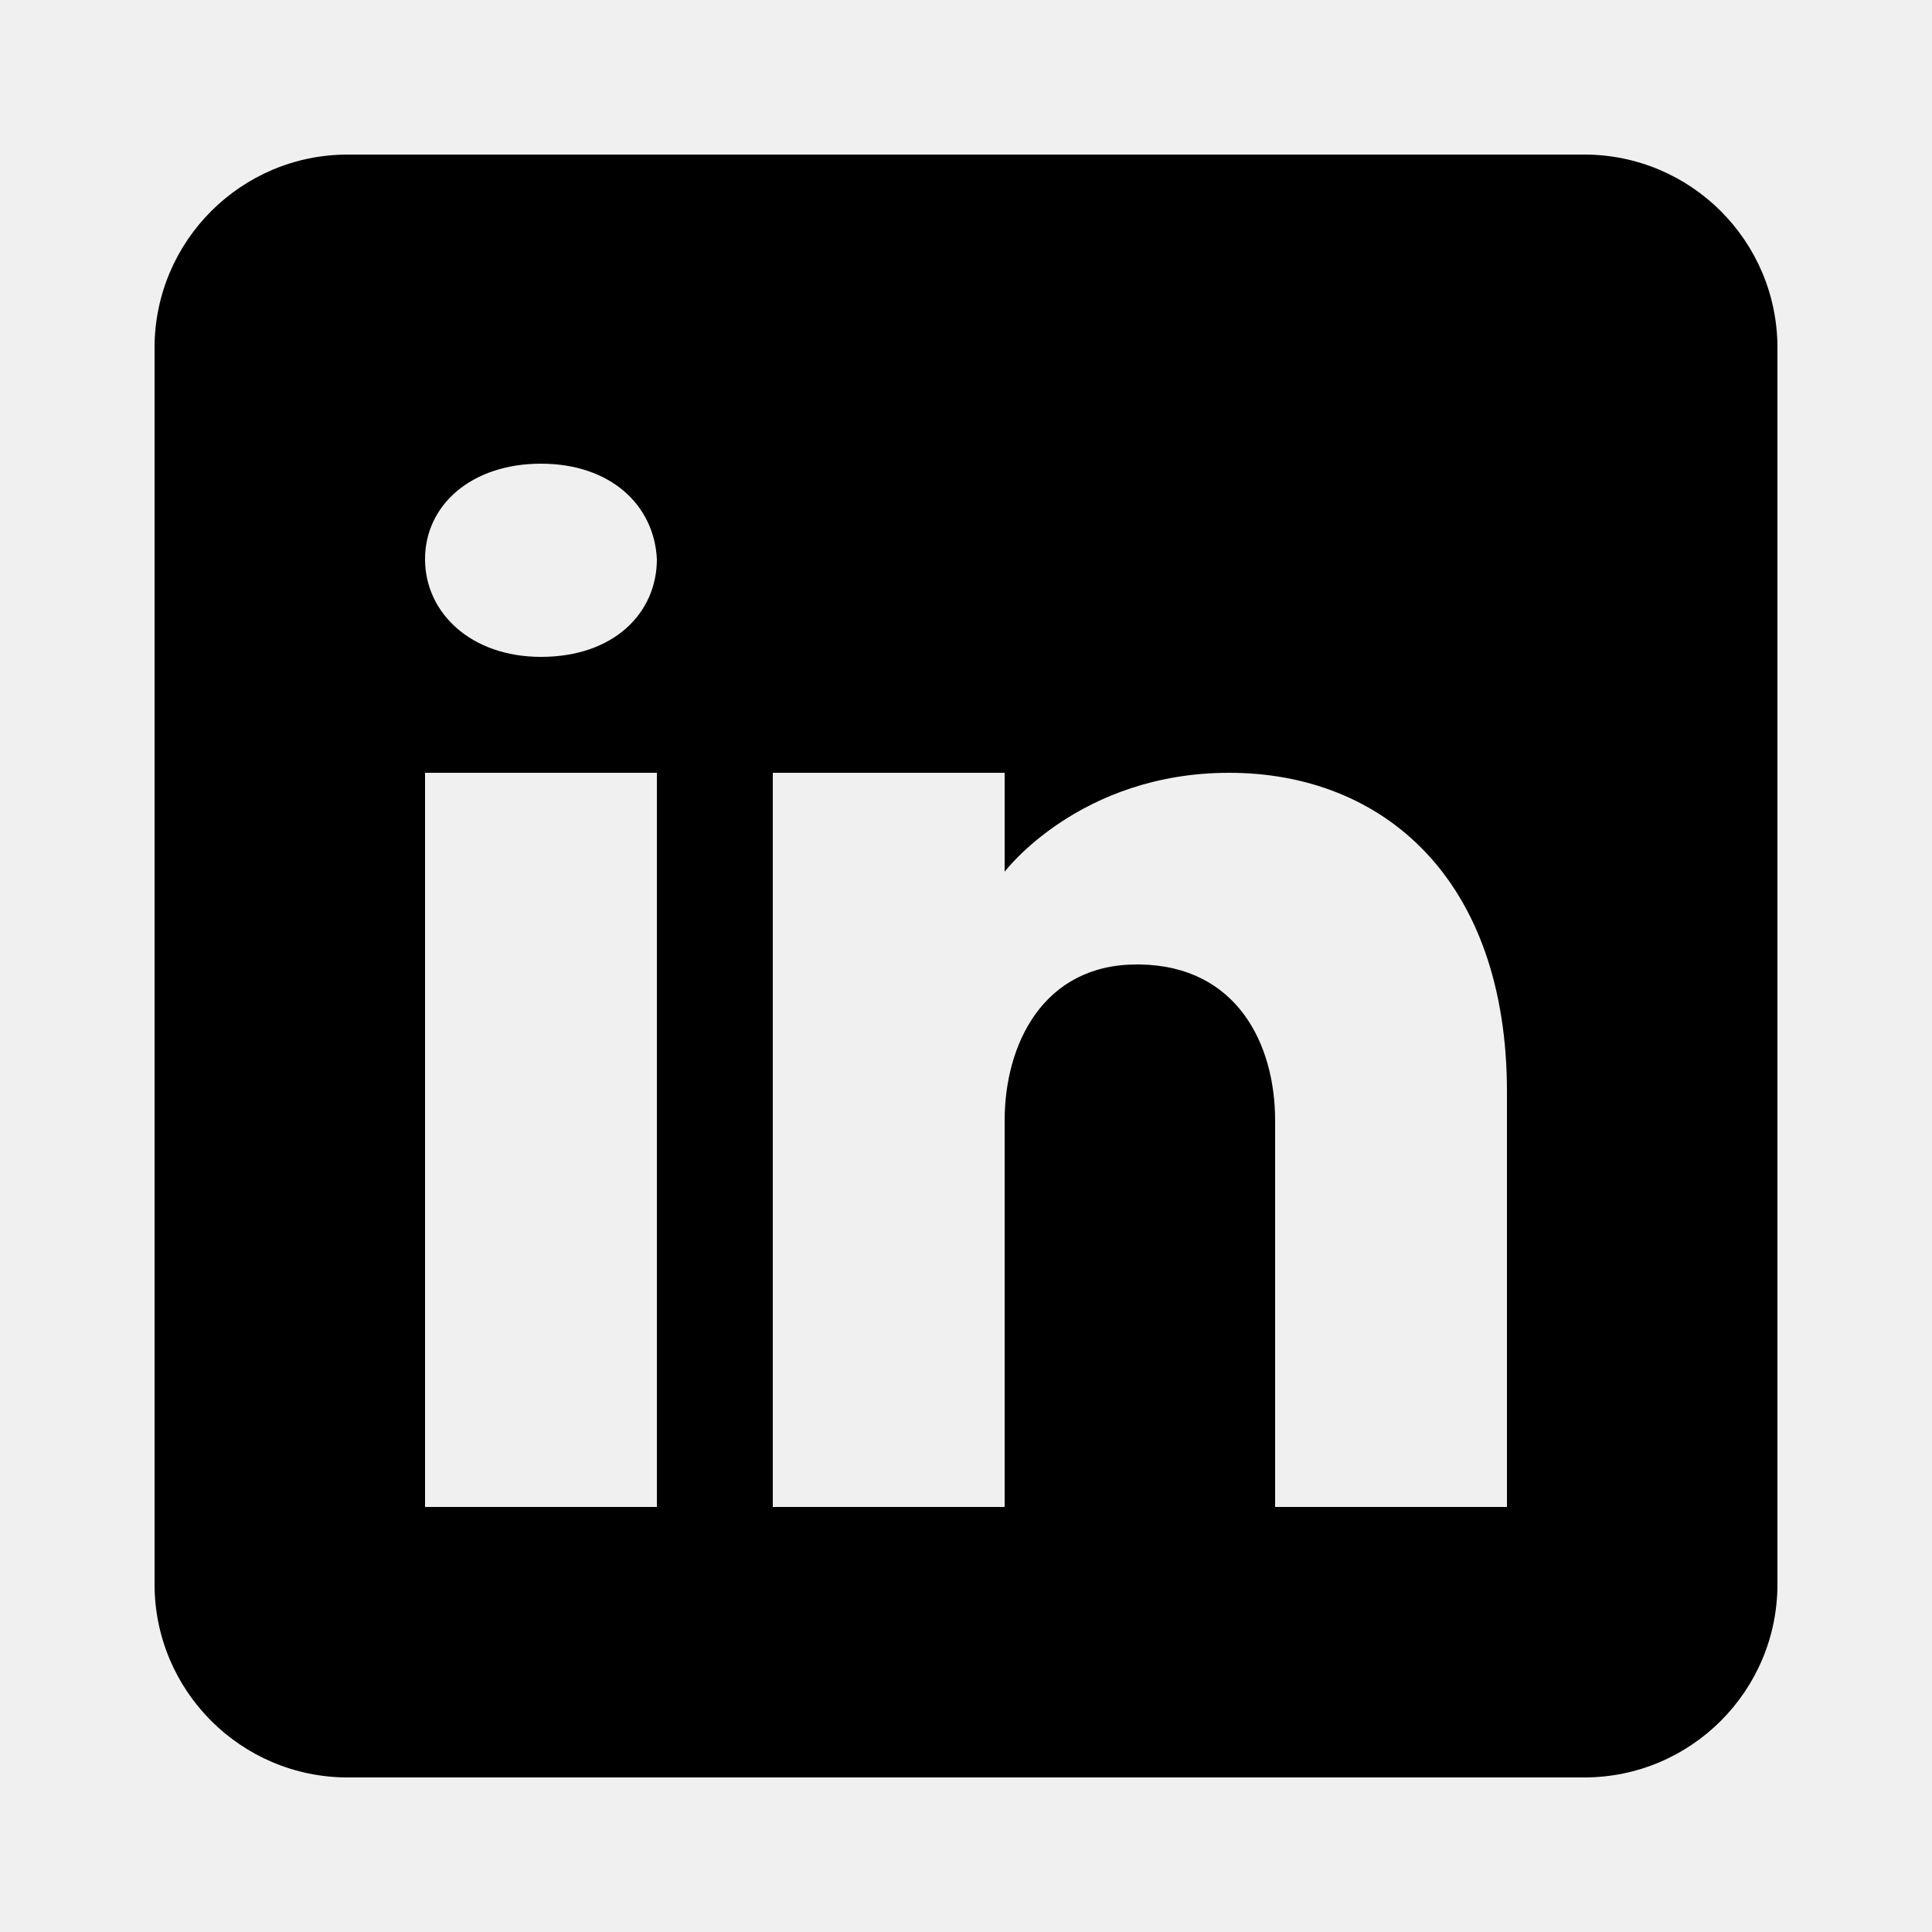
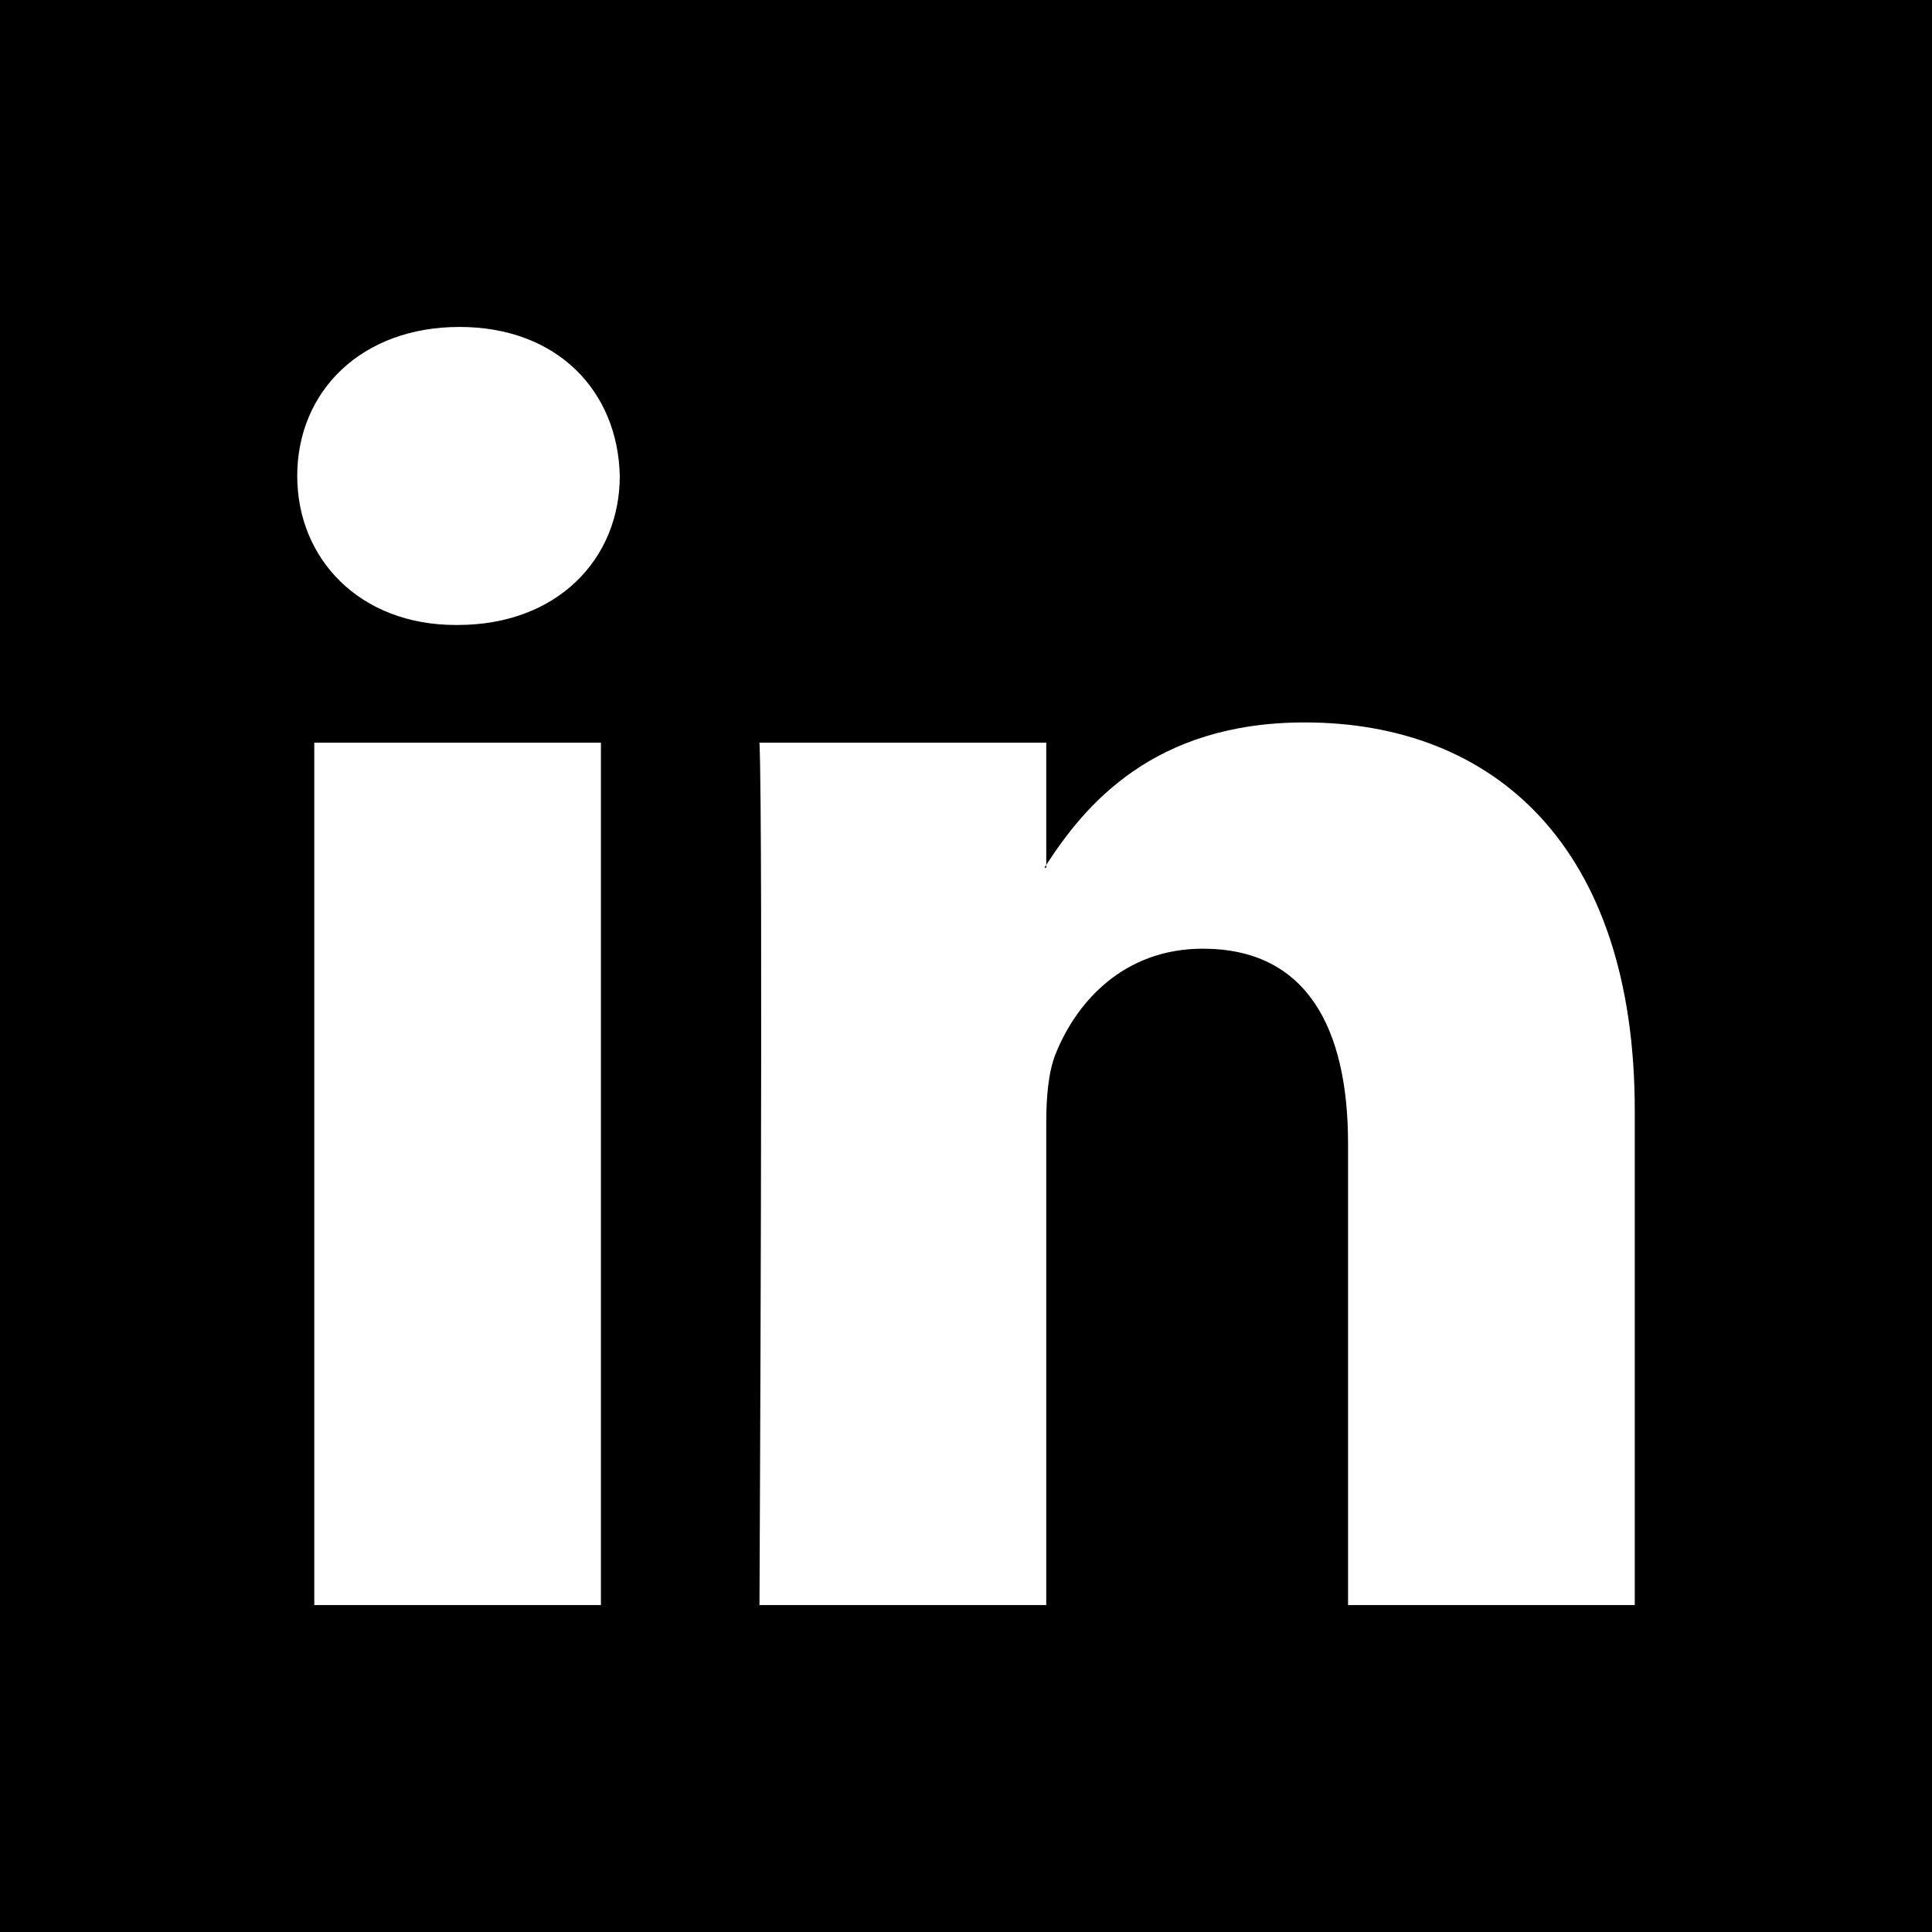
- <svg xmlns="http://www.w3.org/2000/svg" viewBox="0 0 50 50" width="50px" height="50px">
-   <path d="M41,4H9C6.24,4,4,6.24,4,9v32c0,2.76,2.24,5,5,5h32c2.76,0,5-2.24,5-5V9C46,6.24,43.76,4,41,4z M17,20v19h-6V20H17z M11,14.47c0-1.4,1.2-2.47,3-2.47s2.93,1.07,3,2.47c0,1.4-1.12,2.53-3,2.53C12.2,17,11,15.87,11,14.47z M39,39h-6c0,0,0-9.26,0-10 c0-2-1-4-3.5-4.04h-0.08C27,24.96,26,27.02,26,29c0,0.91,0,10,0,10h-6V20h6v2.56c0,0,1.93-2.56,5.81-2.56 c3.97,0,7.19,2.73,7.19,8.26V39z" />
+ <svg xmlns="http://www.w3.org/2000/svg" fill="#000000" height="64px" width="64px" version="1.1" id="Layer_1" viewBox="0 0 455.00 455.00" xml:space="preserve">
+   <g id="SVGRepo_bgCarrier" stroke-width="0">
+     <rect x="0" y="0" width="455.00" height="455.00" rx="0" fill="#ffffff" strokewidth="0" />
+   </g>
+   <g id="SVGRepo_tracerCarrier" stroke-linecap="round" stroke-linejoin="round" />
+   <g id="SVGRepo_iconCarrier">
+     <g>
+       <path style="fill-rule:evenodd;clip-rule:evenodd;" d="M246.4,204.35v-0.665c-0.136,0.223-0.324,0.446-0.442,0.665H246.4z" />
+       <path style="fill-rule:evenodd;clip-rule:evenodd;" d="M0,0v455h455V0H0z M141.522,378.002H74.016V174.906h67.506V378.002z M107.769,147.186h-0.446C84.678,147.186,70,131.585,70,112.085c0-19.928,15.107-35.087,38.211-35.087 c23.109,0,37.31,15.159,37.752,35.087C145.963,131.585,131.32,147.186,107.769,147.186z M385,378.002h-67.524V269.345 c0-27.291-9.756-45.92-34.195-45.92c-18.664,0-29.755,12.543-34.641,24.693c-1.776,4.34-2.24,10.373-2.24,16.459v113.426h-67.537 c0,0,0.905-184.043,0-203.096H246.4v28.779c8.973-13.807,24.986-33.547,60.856-33.547c44.437,0,77.744,29.02,77.744,91.398V378.002 z" />
+     </g>
+   </g>
</svg>
